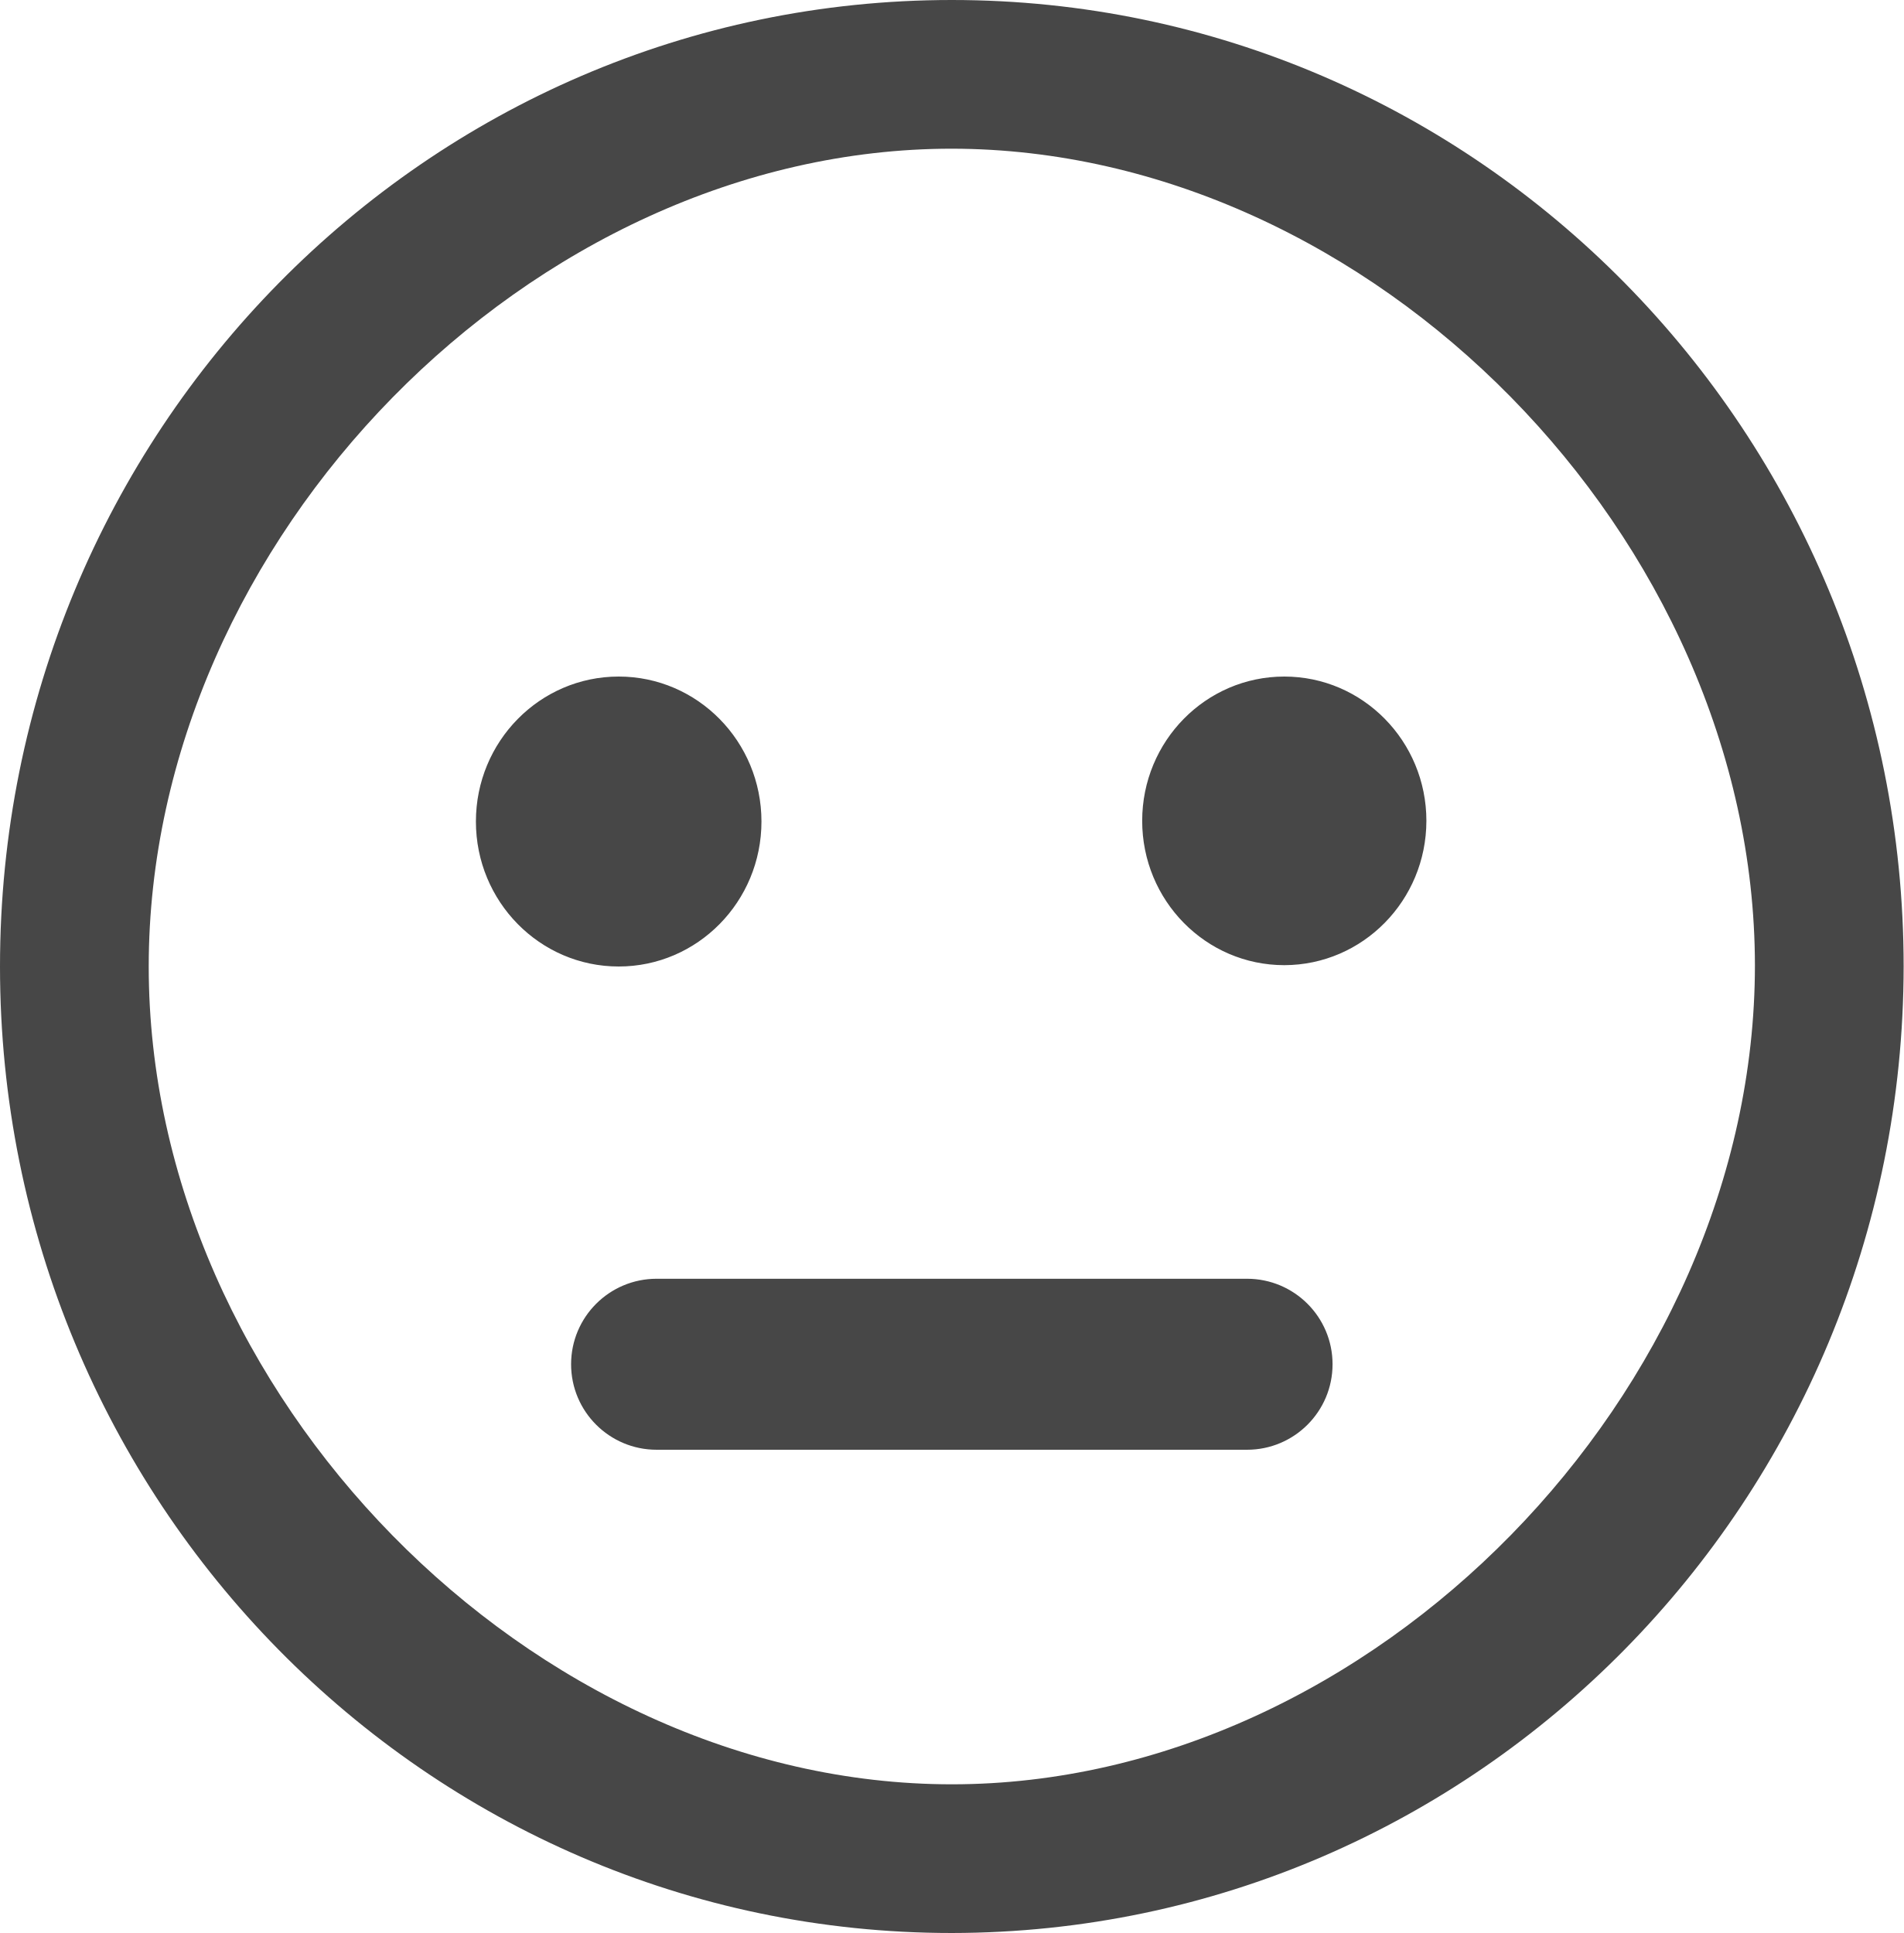
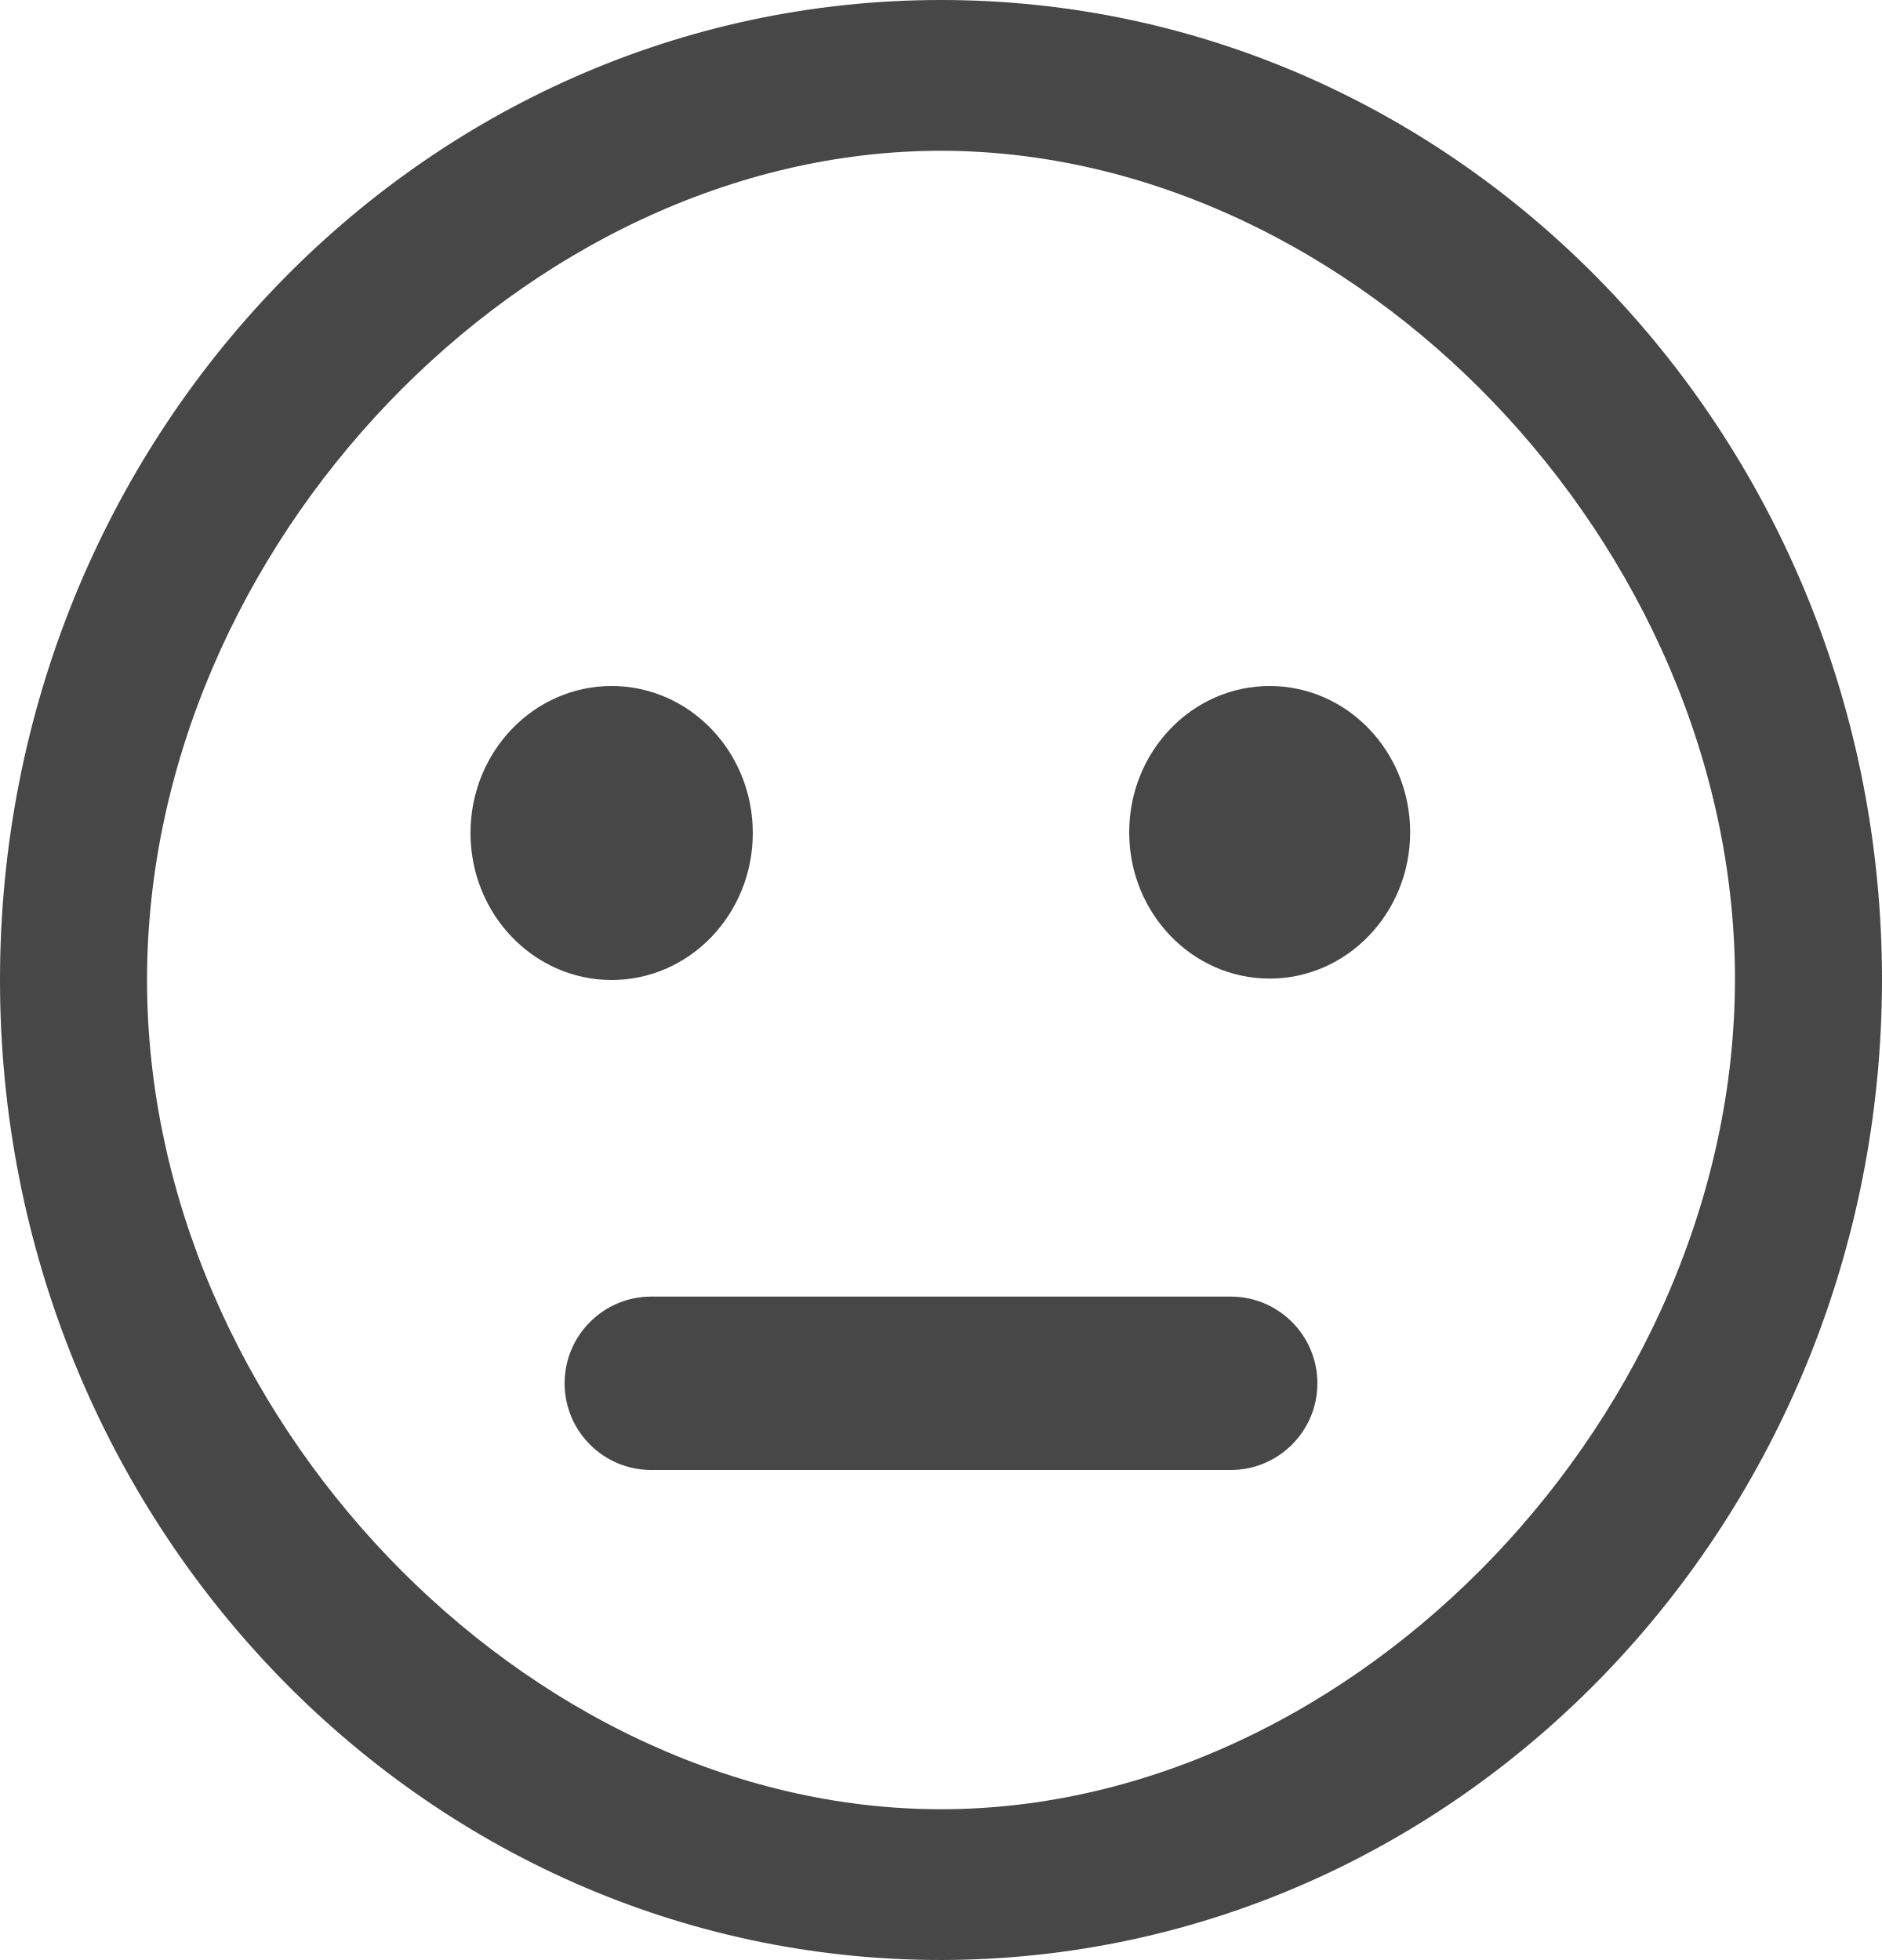
- <svg xmlns="http://www.w3.org/2000/svg" width="64" height="65" viewBox="0 0 64 65" fill="none">
-   <path d="M32 65C14.327 65 0 50.449 0 32.5C0 14.551 14.327 0 32 0C49.673 0 64 14.551 64 32.5C63.981 50.441 49.665 64.98 32 65ZM32 5C17.861 5 5 18.141 5 32.5C5 46.859 17.861 60 32 60C46.139 60 59 46.814 59 32.455C58.984 18.102 46.132 5.016 32 5ZM44.8 45.875C44.8 47.463 43.513 48.75 41.925 48.75H22.075C20.487 48.75 19.2 47.463 19.2 45.875C19.2 44.287 20.487 43 22.075 43H41.925C43.513 43 44.8 44.287 44.8 45.875ZM20.8 32.5C18.149 32.5 16 30.317 16 27.625C16 24.933 18.149 22.75 20.8 22.75C23.451 22.75 25.6 24.933 25.6 27.625C25.6 30.317 23.451 32.5 20.8 32.5ZM43.178 32.455C40.539 32.455 38.4 30.282 38.4 27.602C38.4 24.922 40.539 22.75 43.178 22.75C45.816 22.75 47.955 24.922 47.955 27.602C47.952 30.281 45.815 32.451 43.178 32.455Z" fill="#333333" fill-opacity="0.9" />
+ <svg xmlns="http://www.w3.org/2000/svg" width="24" height="25" viewBox="0 0 24 25" fill="none">
+   <path d="M12 25C5.373 25 0 19.404 0 12.5C0 5.596 5.373 0 12 0C18.627 0 24 5.596 24 12.5C23.993 19.4 18.624 24.992 12 25ZM12 1.923C6.698 1.923 1.875 6.977 1.875 12.5C1.875 18.023 6.698 23.077 12 23.077C17.302 23.077 22.125 18.005 22.125 12.482C22.119 6.962 17.299 1.929 12 1.923ZM16.8 17.644C16.8 18.255 16.305 18.75 15.694 18.75H8.306C7.695 18.75 7.2 18.255 7.2 17.644C7.2 17.034 7.695 16.538 8.306 16.538H15.694C16.305 16.538 16.8 17.034 16.8 17.644ZM7.8 12.5C6.806 12.5 6 11.661 6 10.625C6 9.589 6.806 8.75 7.8 8.75C8.794 8.75 9.6 9.589 9.6 10.625C9.6 11.661 8.794 12.5 7.8 12.5ZM16.192 12.482C15.202 12.482 14.4 11.647 14.4 10.616C14.4 9.586 15.202 8.75 16.192 8.75C17.181 8.75 17.983 9.586 17.983 10.616C17.982 11.646 17.18 12.481 16.192 12.482Z" fill="#333333" fill-opacity="0.9" />
</svg>
